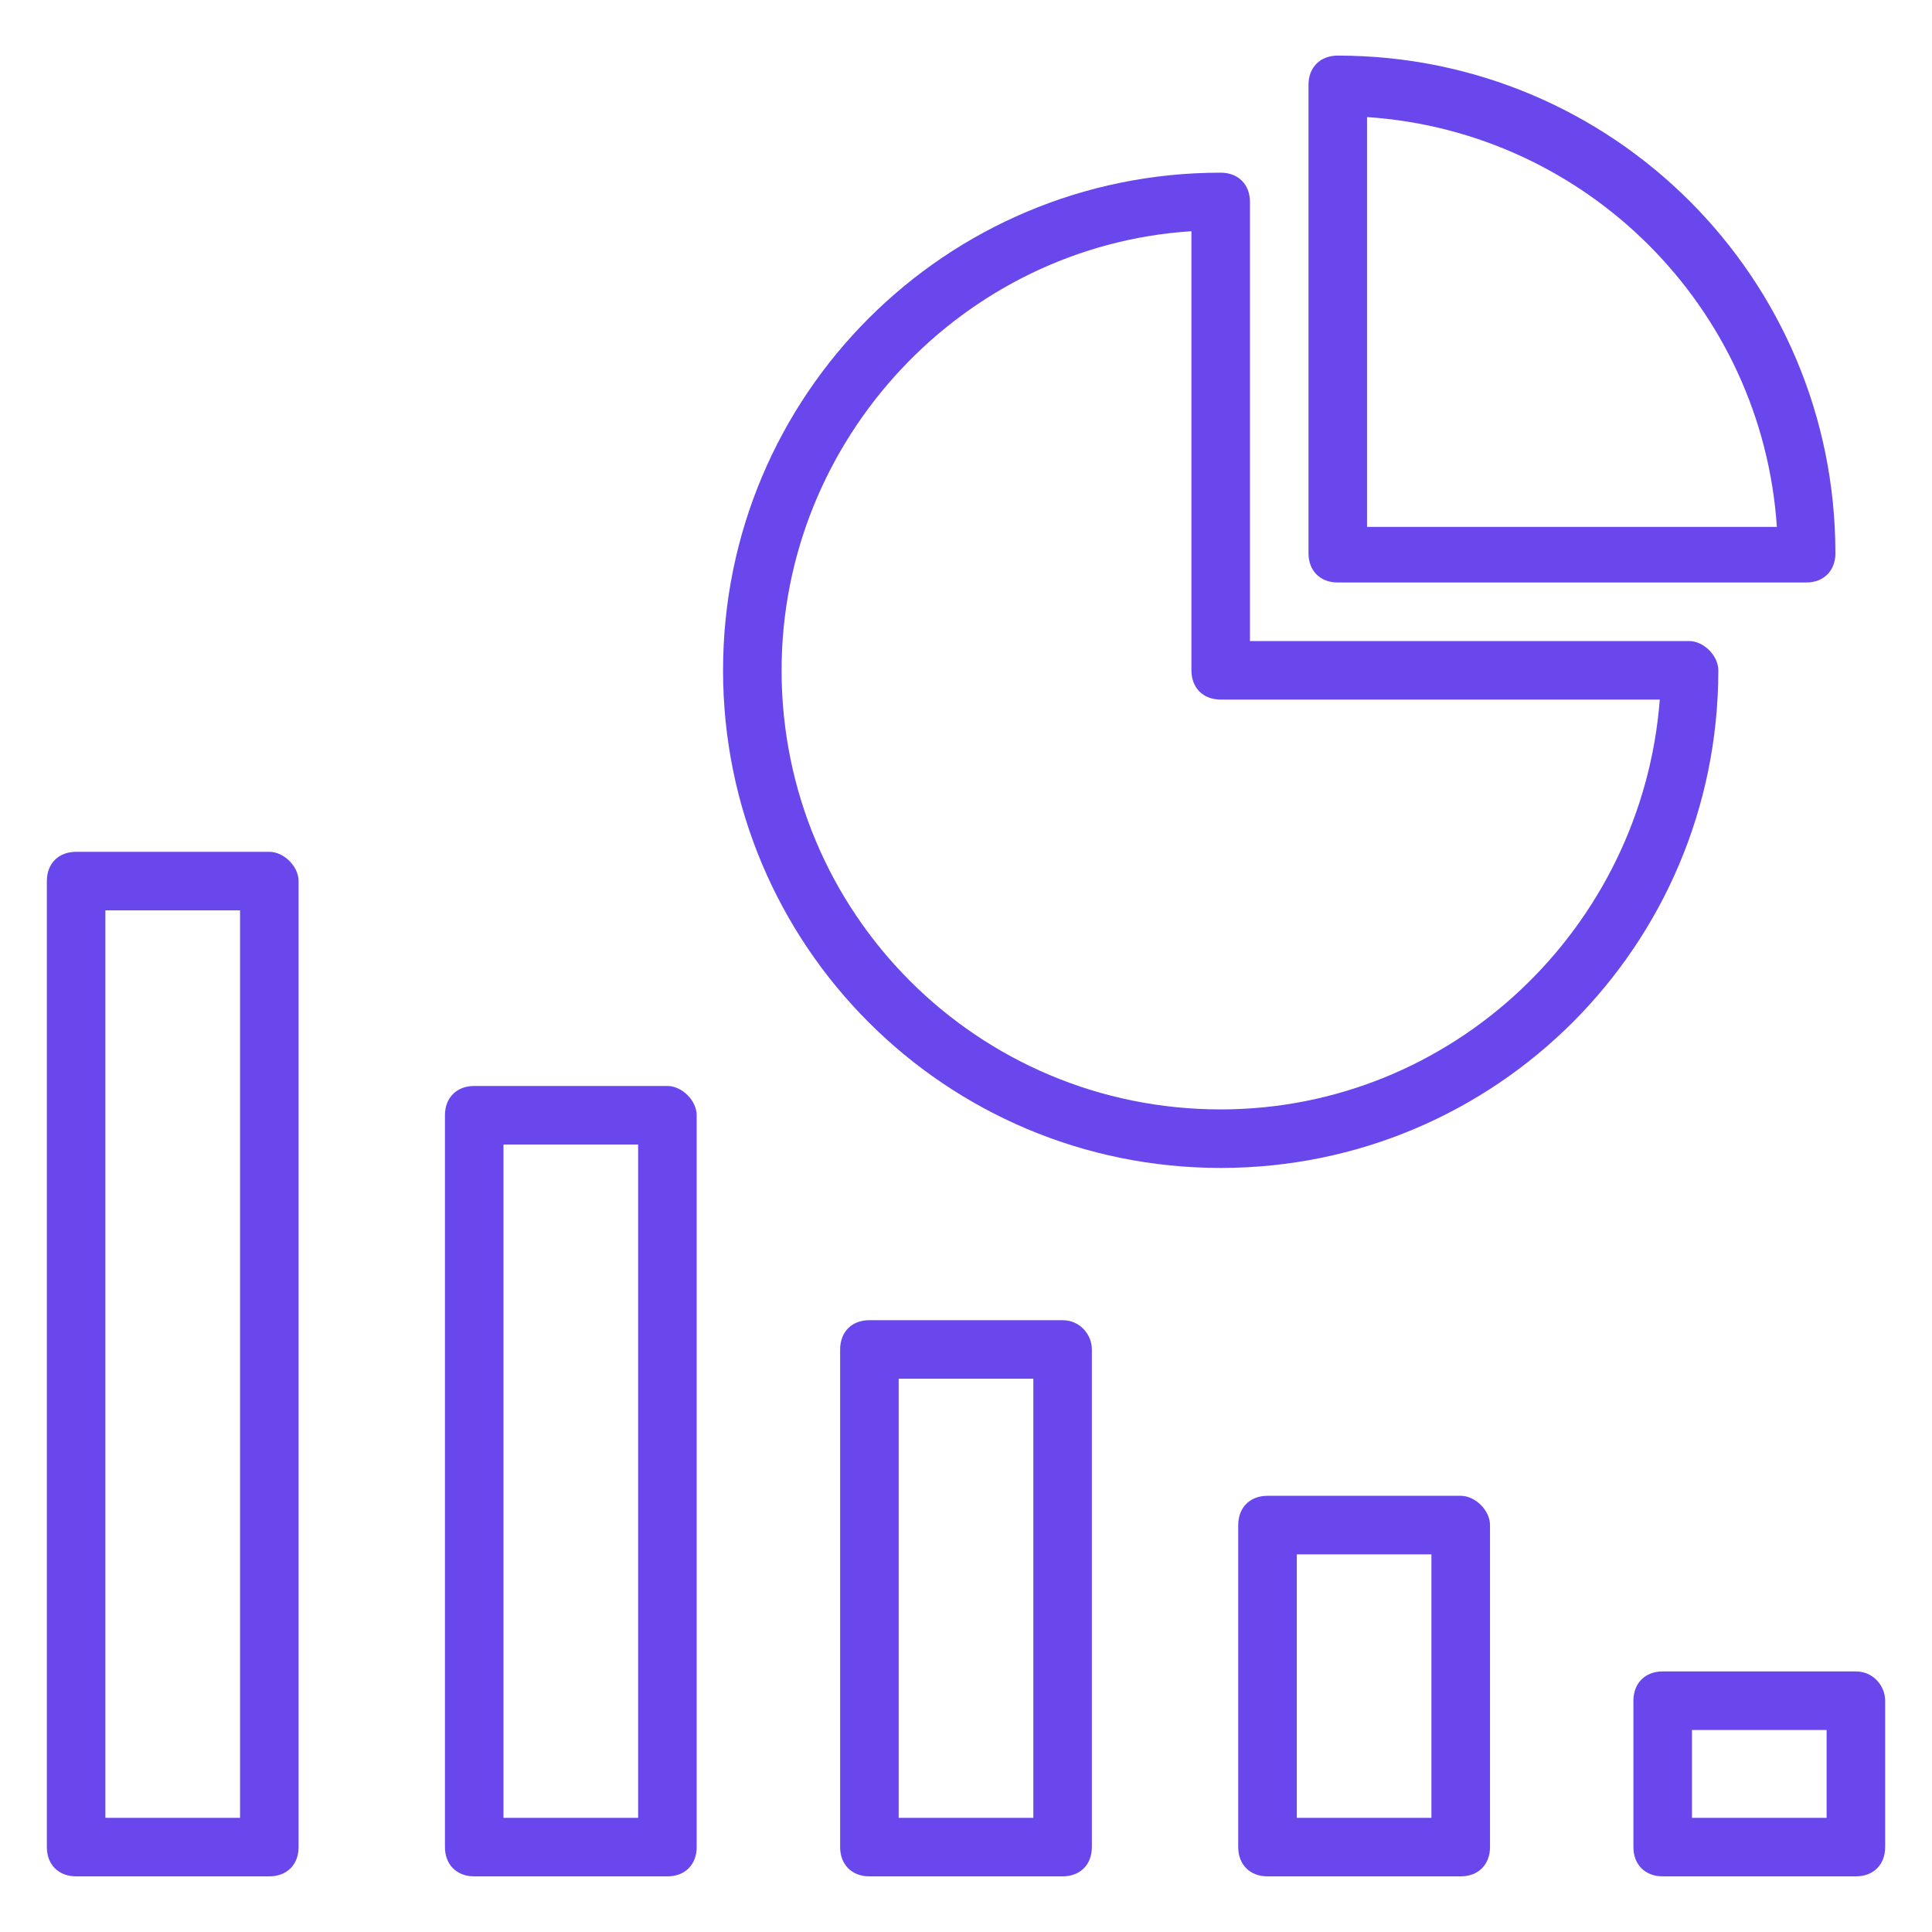
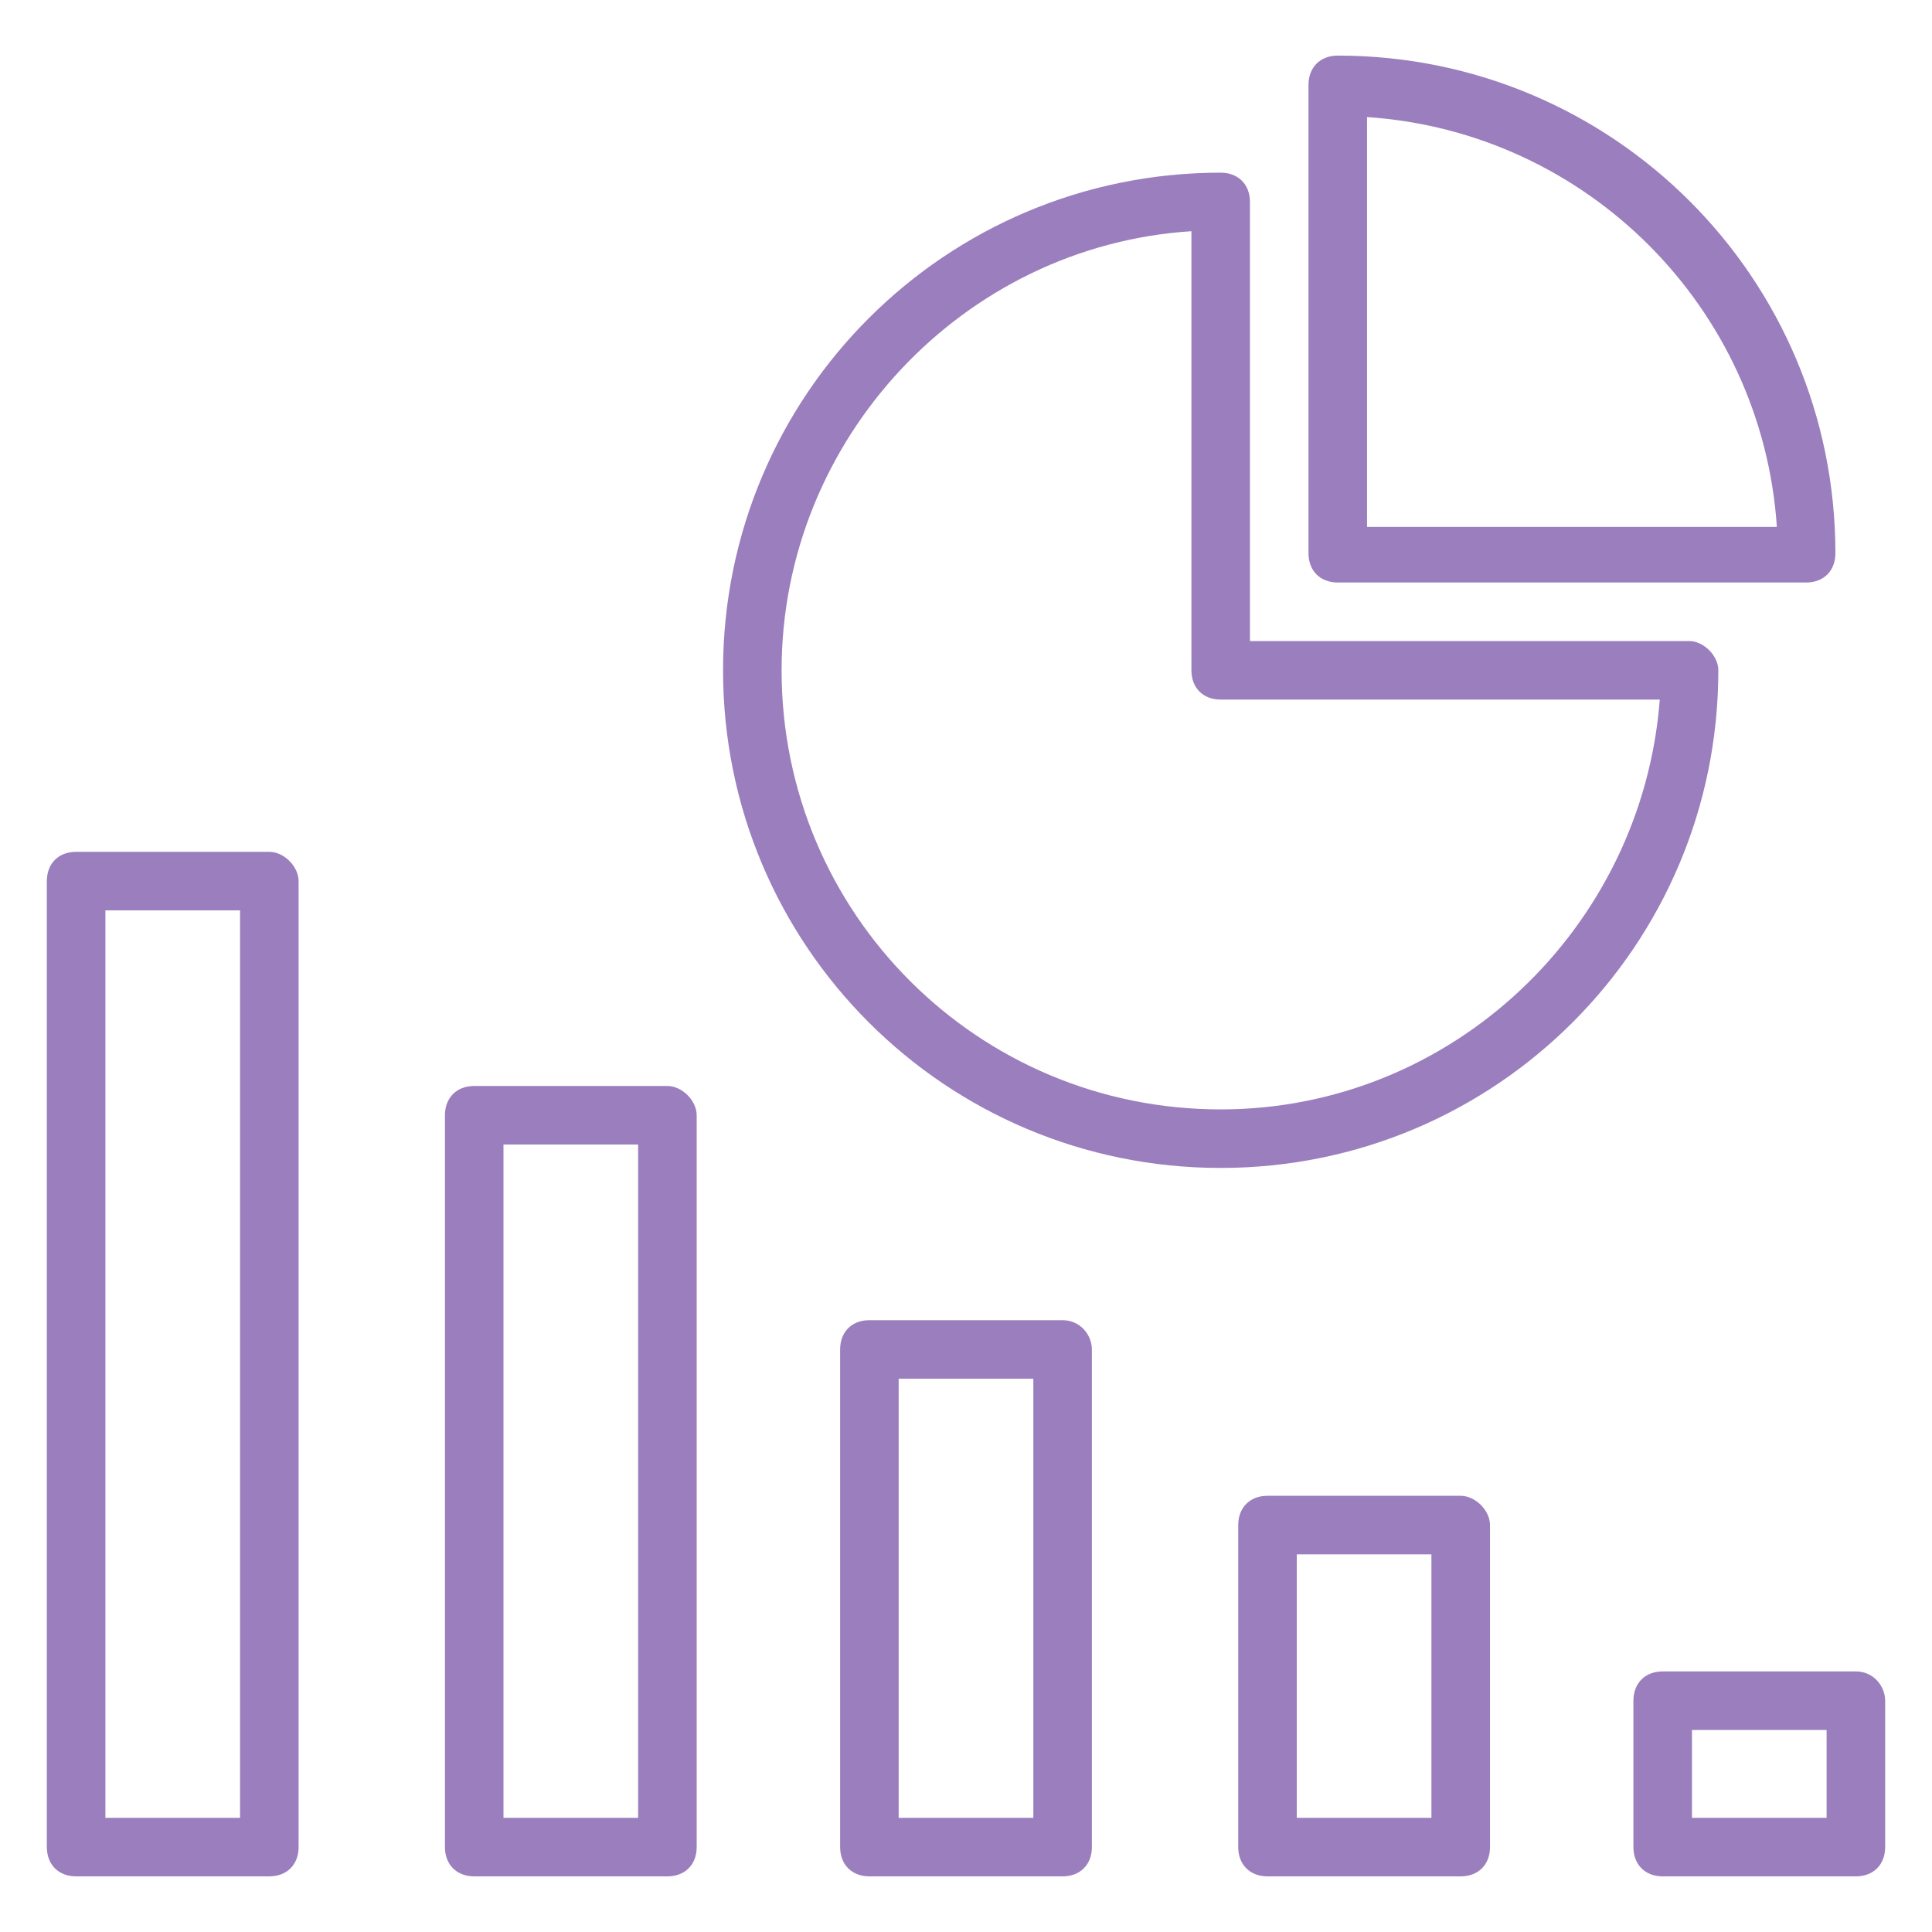
<svg xmlns="http://www.w3.org/2000/svg" width="40" height="40" viewBox="0 0 40 40" fill="none">
-   <path d="M5.576 17.636H1.576C1.212 17.636 0.97 17.878 0.97 18.242V38.242C0.97 38.605 1.212 38.848 1.576 38.848H5.576C5.939 38.848 6.182 38.605 6.182 38.242V18.242C6.182 17.939 5.879 17.636 5.576 17.636ZM4.97 37.636H2.182V18.848H4.97V37.636ZM13.818 22.484H9.818C9.455 22.484 9.212 22.727 9.212 23.09V38.242C9.212 38.605 9.455 38.848 9.818 38.848H13.818C14.182 38.848 14.424 38.605 14.424 38.242V23.09C14.424 22.787 14.121 22.484 13.818 22.484ZM13.212 37.636H10.424V23.696H13.212V37.636ZM22 27.333H18C17.636 27.333 17.394 27.575 17.394 27.939V38.242C17.394 38.605 17.636 38.848 18 38.848H22C22.364 38.848 22.606 38.605 22.606 38.242V27.939C22.606 27.636 22.364 27.333 22 27.333ZM21.394 37.636H18.606V28.545H21.394V37.636ZM30.242 30.969H26.242C25.879 30.969 25.636 31.212 25.636 31.575V38.242C25.636 38.605 25.879 38.848 26.242 38.848H30.242C30.606 38.848 30.849 38.605 30.849 38.242V31.575C30.849 31.272 30.546 30.969 30.242 30.969ZM29.636 37.636H26.849V32.181H29.636V37.636ZM38.424 34.605H34.424C34.061 34.605 33.818 34.848 33.818 35.212V38.242C33.818 38.605 34.061 38.848 34.424 38.848H38.424C38.788 38.848 39.03 38.605 39.03 38.242V35.212C39.03 34.908 38.788 34.605 38.424 34.605ZM37.818 37.636H35.03V35.818H37.818V37.636ZM34.97 13.272H25.879V4.181C25.879 3.818 25.636 3.575 25.273 3.575C19.576 3.575 14.97 8.181 14.97 13.878C14.97 19.575 19.576 24.181 25.273 24.181C30.97 24.181 35.576 19.575 35.576 13.878C35.576 13.575 35.273 13.272 34.97 13.272ZM25.273 22.969C20.242 22.969 16.182 18.909 16.182 13.878C16.182 9.09 19.939 5.09 24.667 4.787V13.878C24.667 14.242 24.909 14.484 25.273 14.484H34.364C34 19.212 30.061 22.969 25.273 22.969Z" fill="#6A47ED" />
-   <path d="M27.697 12.06H37.394C37.758 12.06 38 11.818 38 11.454C38 5.757 33.394 1.151 27.697 1.151C27.333 1.151 27.091 1.394 27.091 1.757V11.454C27.091 11.818 27.333 12.06 27.697 12.06ZM28.303 2.424C32.849 2.727 36.485 6.363 36.788 10.909H28.303V2.424Z" fill="#6A47ED" />
+   <path d="M5.576 17.636H1.576C1.212 17.636 0.97 17.878 0.97 18.242V38.242C0.97 38.605 1.212 38.848 1.576 38.848H5.576C5.939 38.848 6.182 38.605 6.182 38.242V18.242C6.182 17.939 5.879 17.636 5.576 17.636ZM4.97 37.636H2.182V18.848H4.97V37.636ZM13.818 22.484H9.818C9.455 22.484 9.212 22.727 9.212 23.09V38.242C9.212 38.605 9.455 38.848 9.818 38.848H13.818C14.182 38.848 14.424 38.605 14.424 38.242V23.09C14.424 22.787 14.121 22.484 13.818 22.484ZM13.212 37.636H10.424V23.696H13.212V37.636ZM22 27.333H18C17.636 27.333 17.394 27.575 17.394 27.939V38.242C17.394 38.605 17.636 38.848 18 38.848H22C22.364 38.848 22.606 38.605 22.606 38.242V27.939C22.606 27.636 22.364 27.333 22 27.333ZM21.394 37.636H18.606V28.545H21.394V37.636ZM30.242 30.969H26.242C25.879 30.969 25.636 31.212 25.636 31.575V38.242C25.636 38.605 25.879 38.848 26.242 38.848H30.242C30.606 38.848 30.849 38.605 30.849 38.242V31.575C30.849 31.272 30.546 30.969 30.242 30.969ZM29.636 37.636H26.849V32.181H29.636V37.636ZM38.424 34.605H34.424C34.061 34.605 33.818 34.848 33.818 35.212V38.242C33.818 38.605 34.061 38.848 34.424 38.848H38.424C38.788 38.848 39.03 38.605 39.03 38.242V35.212C39.03 34.908 38.788 34.605 38.424 34.605ZM37.818 37.636H35.03V35.818H37.818V37.636ZM34.97 13.272H25.879V4.181C25.879 3.818 25.636 3.575 25.273 3.575C19.576 3.575 14.97 8.181 14.97 13.878C14.97 19.575 19.576 24.181 25.273 24.181C30.97 24.181 35.576 19.575 35.576 13.878C35.576 13.575 35.273 13.272 34.97 13.272ZM25.273 22.969C20.242 22.969 16.182 18.909 16.182 13.878C16.182 9.09 19.939 5.09 24.667 4.787V13.878C24.667 14.242 24.909 14.484 25.273 14.484H34.364C34 19.212 30.061 22.969 25.273 22.969Z" fill="#9B7EBD" />
+   <path d="M27.697 12.06H37.394C37.758 12.06 38 11.818 38 11.454C38 5.757 33.394 1.151 27.697 1.151C27.333 1.151 27.091 1.394 27.091 1.757V11.454C27.091 11.818 27.333 12.06 27.697 12.06ZM28.303 2.424C32.849 2.727 36.485 6.363 36.788 10.909H28.303V2.424Z" fill="#9B7EBD" />
</svg>
